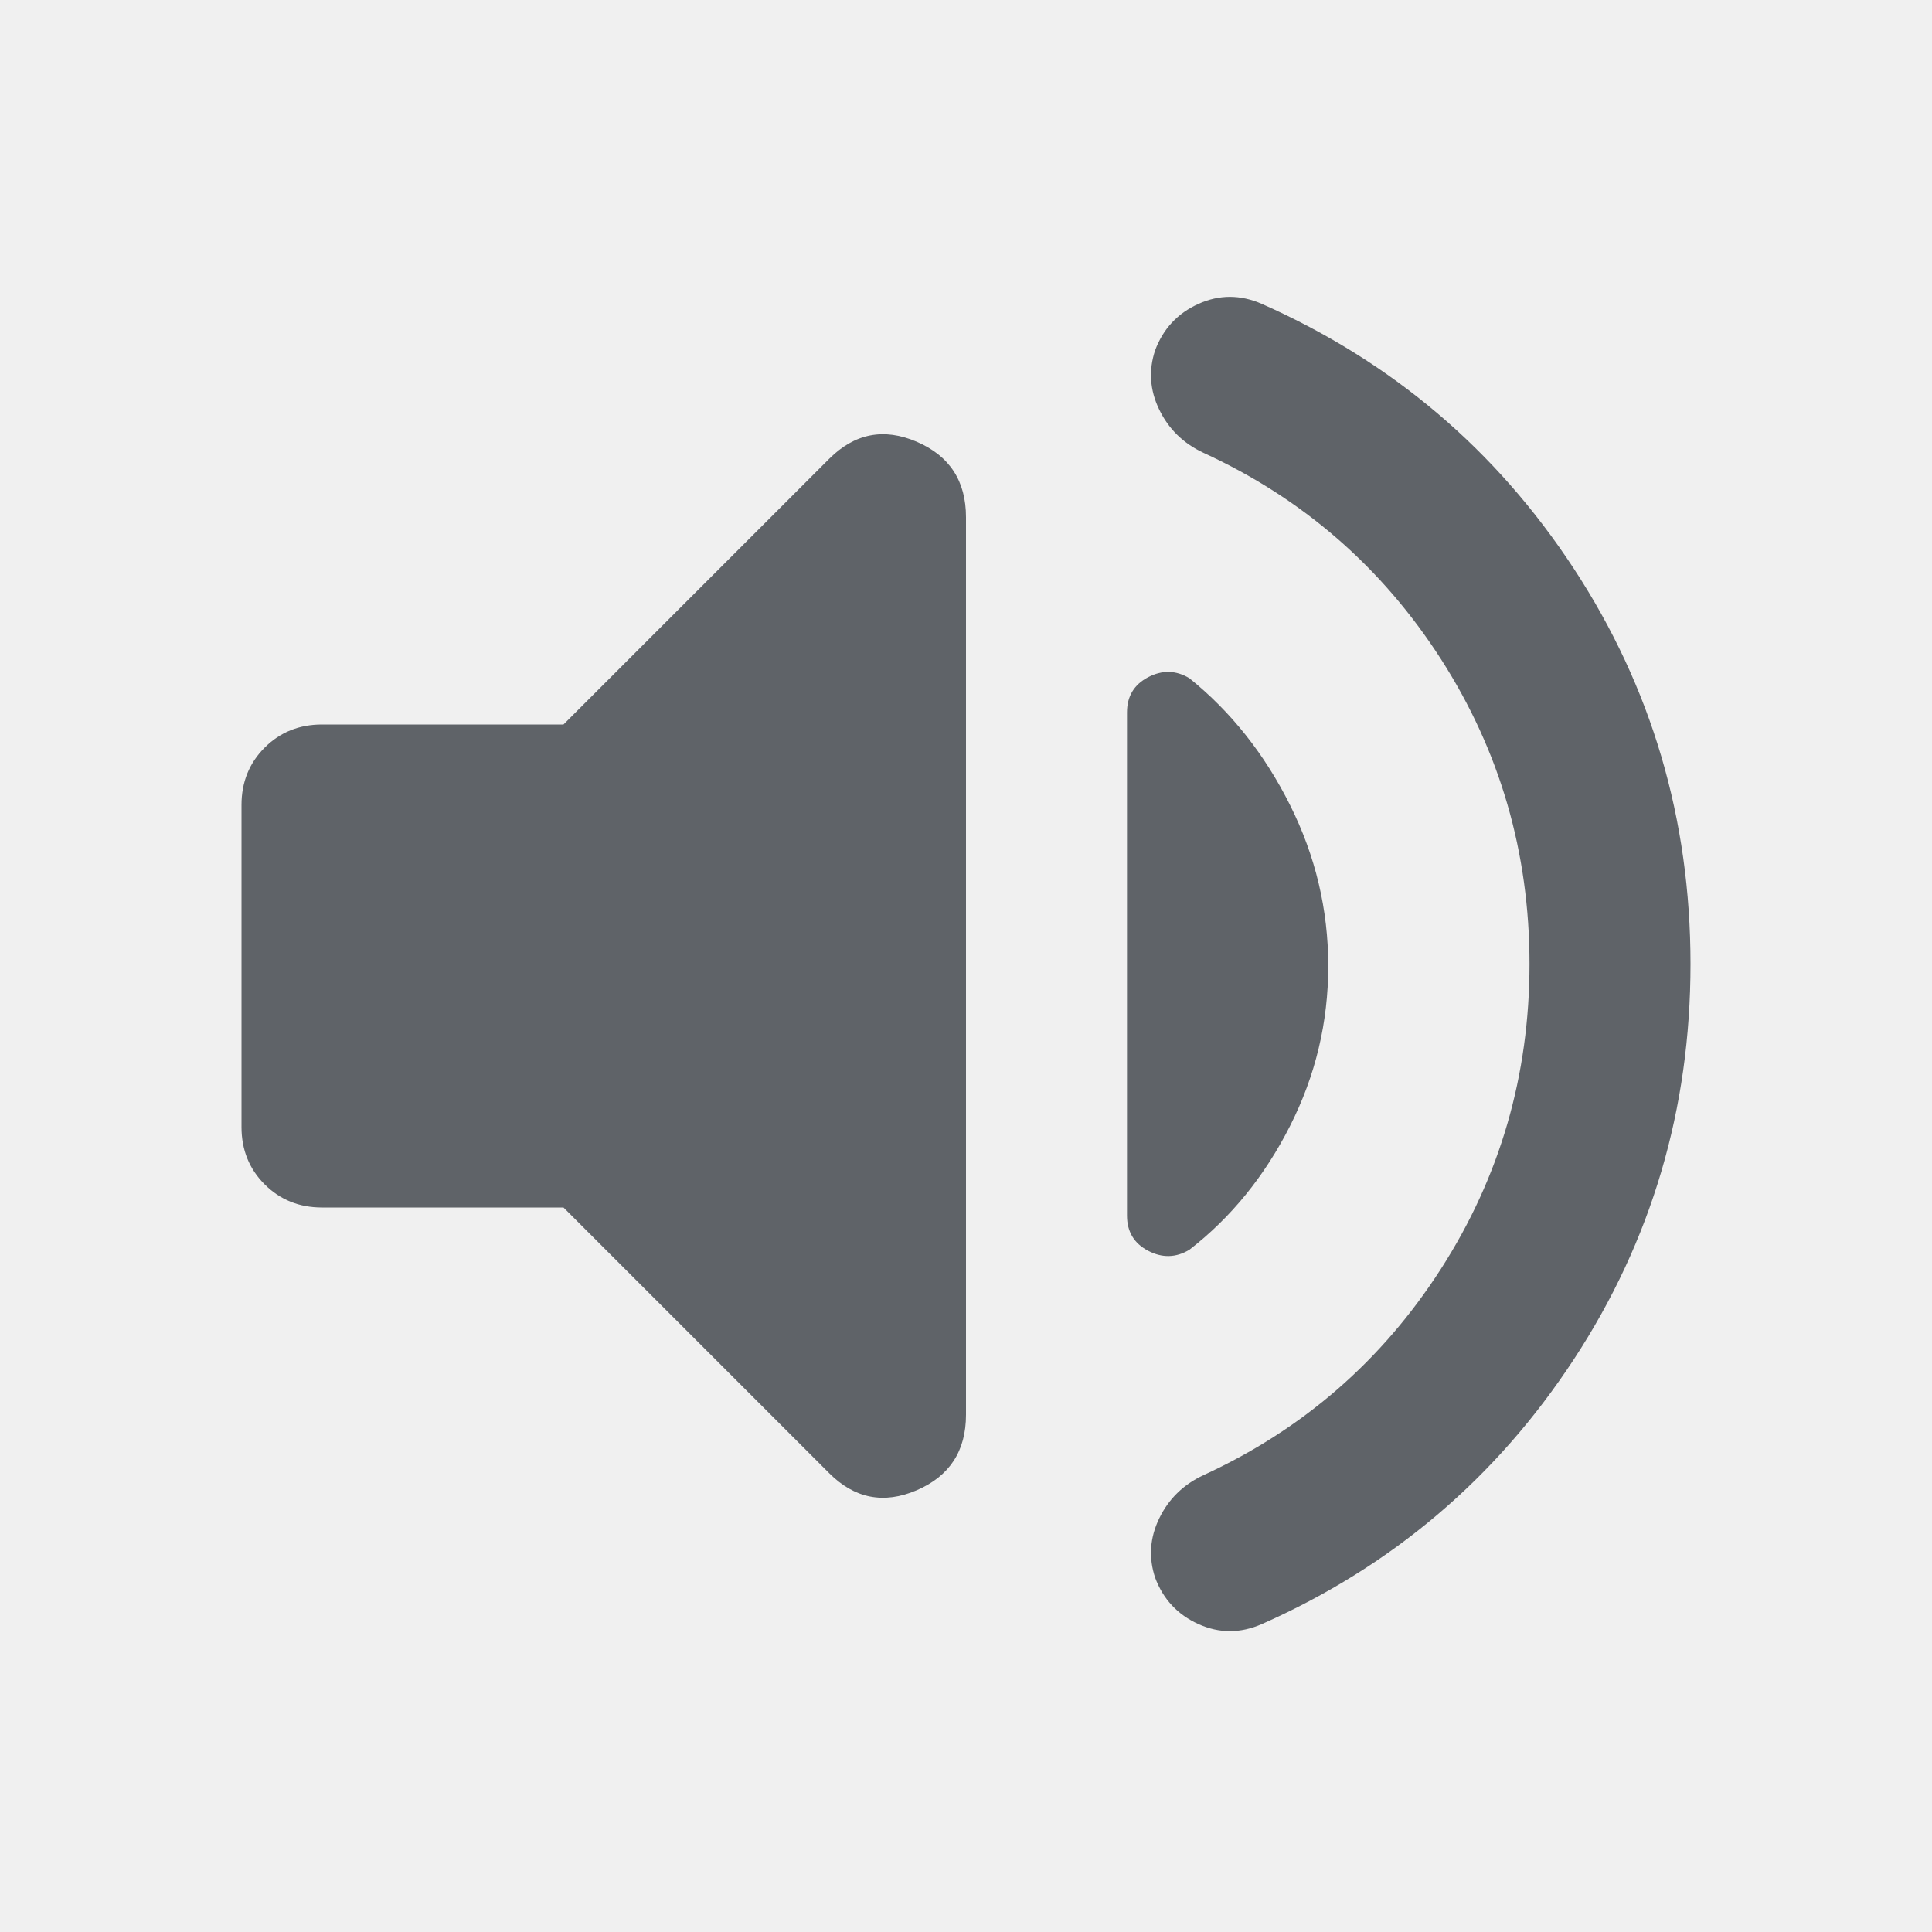
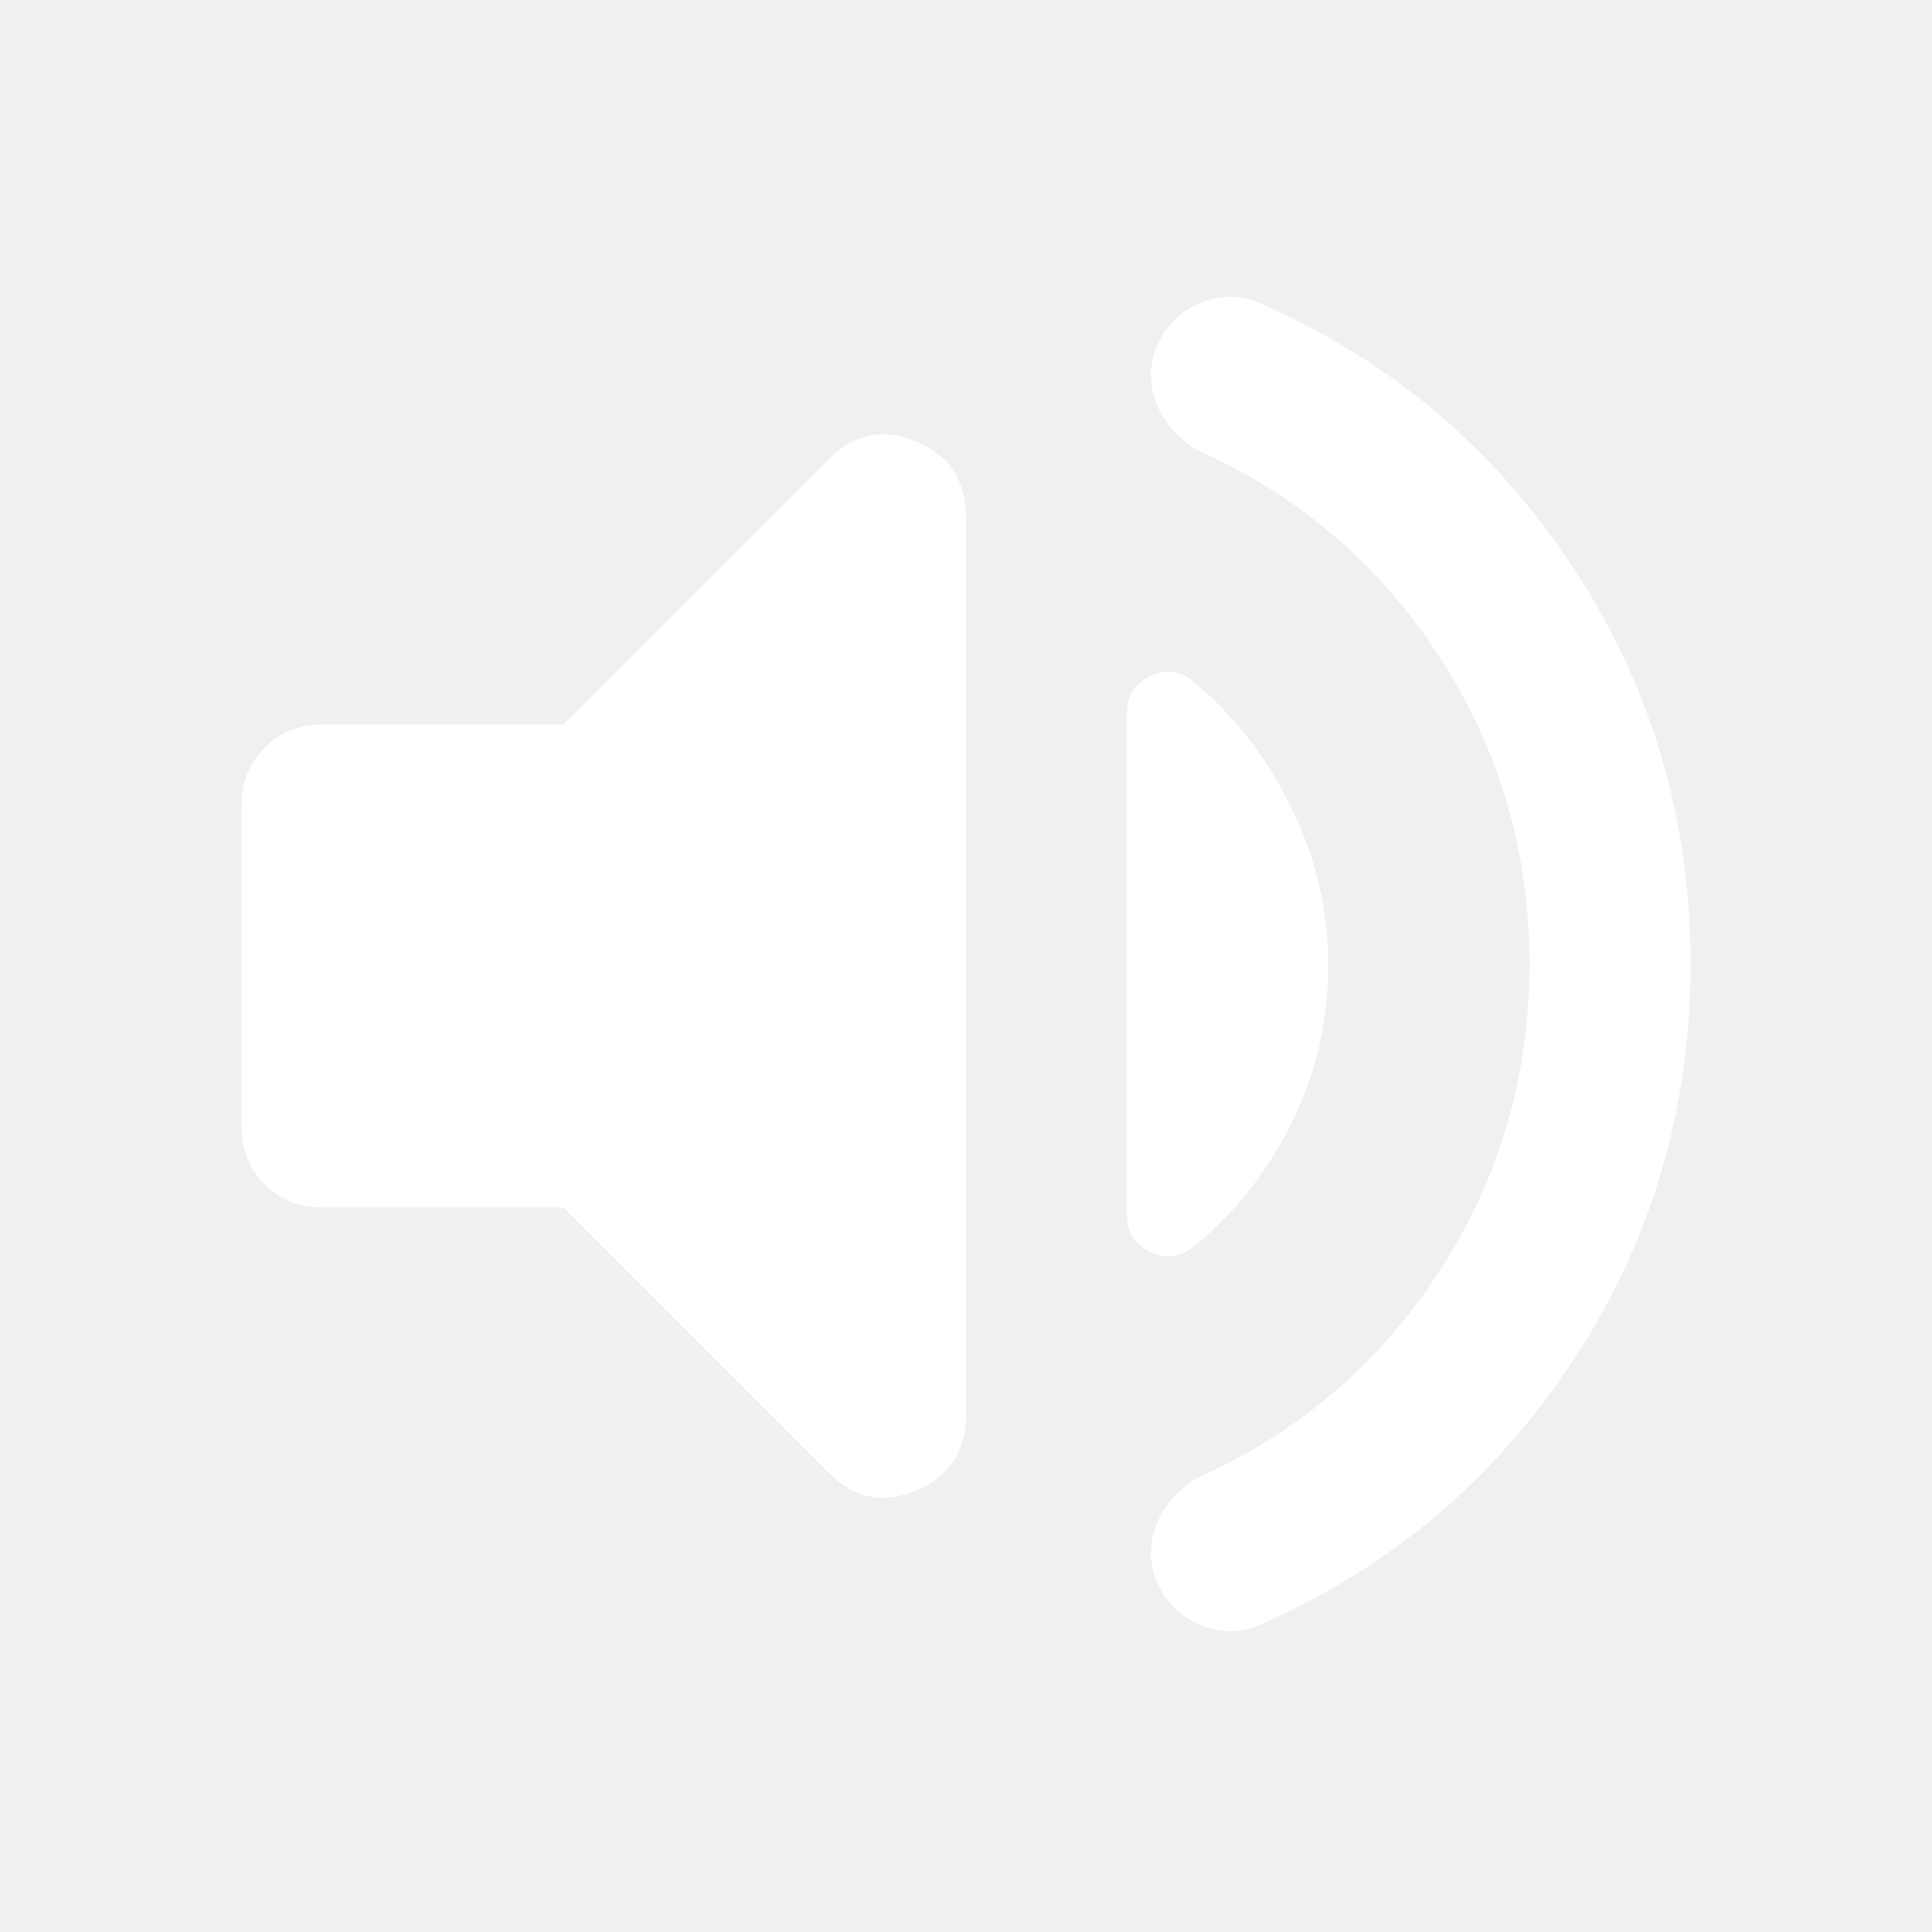
- <svg xmlns="http://www.w3.org/2000/svg" height="24px" viewBox="0 -960 960 960" width="24px" fill="#5f6368">
+ <svg xmlns="http://www.w3.org/2000/svg" viewBox="0 -960 960 960" height="1px" width="1px" fill="#fff">
  <path d="M760-481q0-83-44-151.5T598-735q-15-7-22-21.5t-2-29.5q6-16 21.5-23t31.5 0q97 43 155 131.5T840-481q0 108-58 196.5T627-153q-16 7-31.5 0T574-176q-5-15 2-29.5t22-21.5q74-34 118-102.5T760-481ZM280-360H160q-17 0-28.5-11.5T120-400v-160q0-17 11.5-28.5T160-600h120l132-132q19-19 43.5-8.5T480-703v446q0 27-24.5 37.5T412-228L280-360Zm380-120q0 42-19 79.5T591-339q-10 6-20.5.5T560-356v-250q0-12 10.5-17.5t20.5.5q31 25 50 63t19 80Z" />
</svg>
